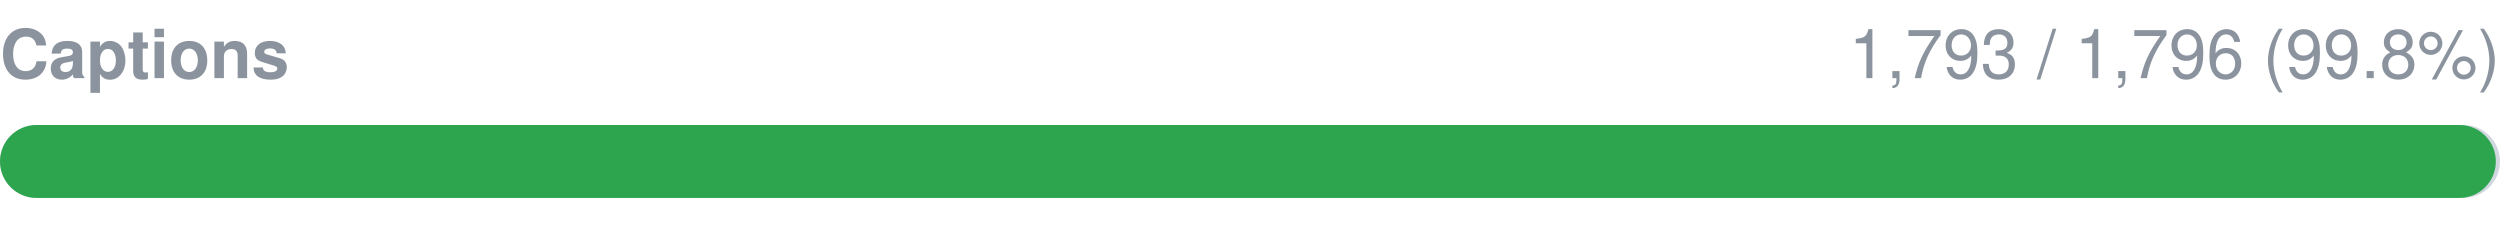
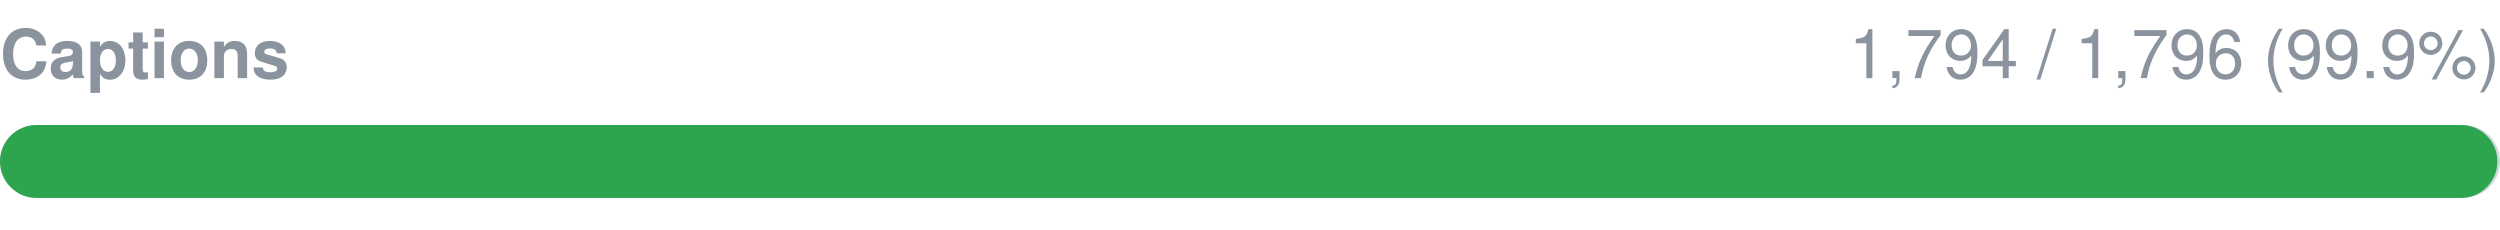
<svg xmlns="http://www.w3.org/2000/svg" width="480" height="44" viewBox="0 0 480 44" role="img">
  <text x="0" y="15" font-family="-apple-system,Segoe UI,Helvetica,Arial,sans-serif" font-size="13" font-weight="600" fill="#8b949e">Captions</text>
-   <text x="480" y="15" font-family="-apple-system,Segoe UI,Helvetica,Arial,sans-serif" font-size="13" text-anchor="end" fill="#8b949e">1,793 / 1,796 (99.8%)</text>
+   <text x="480" y="15" font-family="-apple-system,Segoe UI,Helvetica,Arial,sans-serif" font-size="13" text-anchor="end" fill="#8b949e">1,794 / 1,796 (99.9%)</text>
  <rect x="0" y="24" width="480" height="14" rx="7" fill="#d0d7de" />
-   <rect x="0" y="24" width="479.2" height="14" rx="7" fill="#2da44e" />
+   <rect x="0" y="24" width="479.5" height="14" rx="7" fill="#2da44e" />
</svg>
